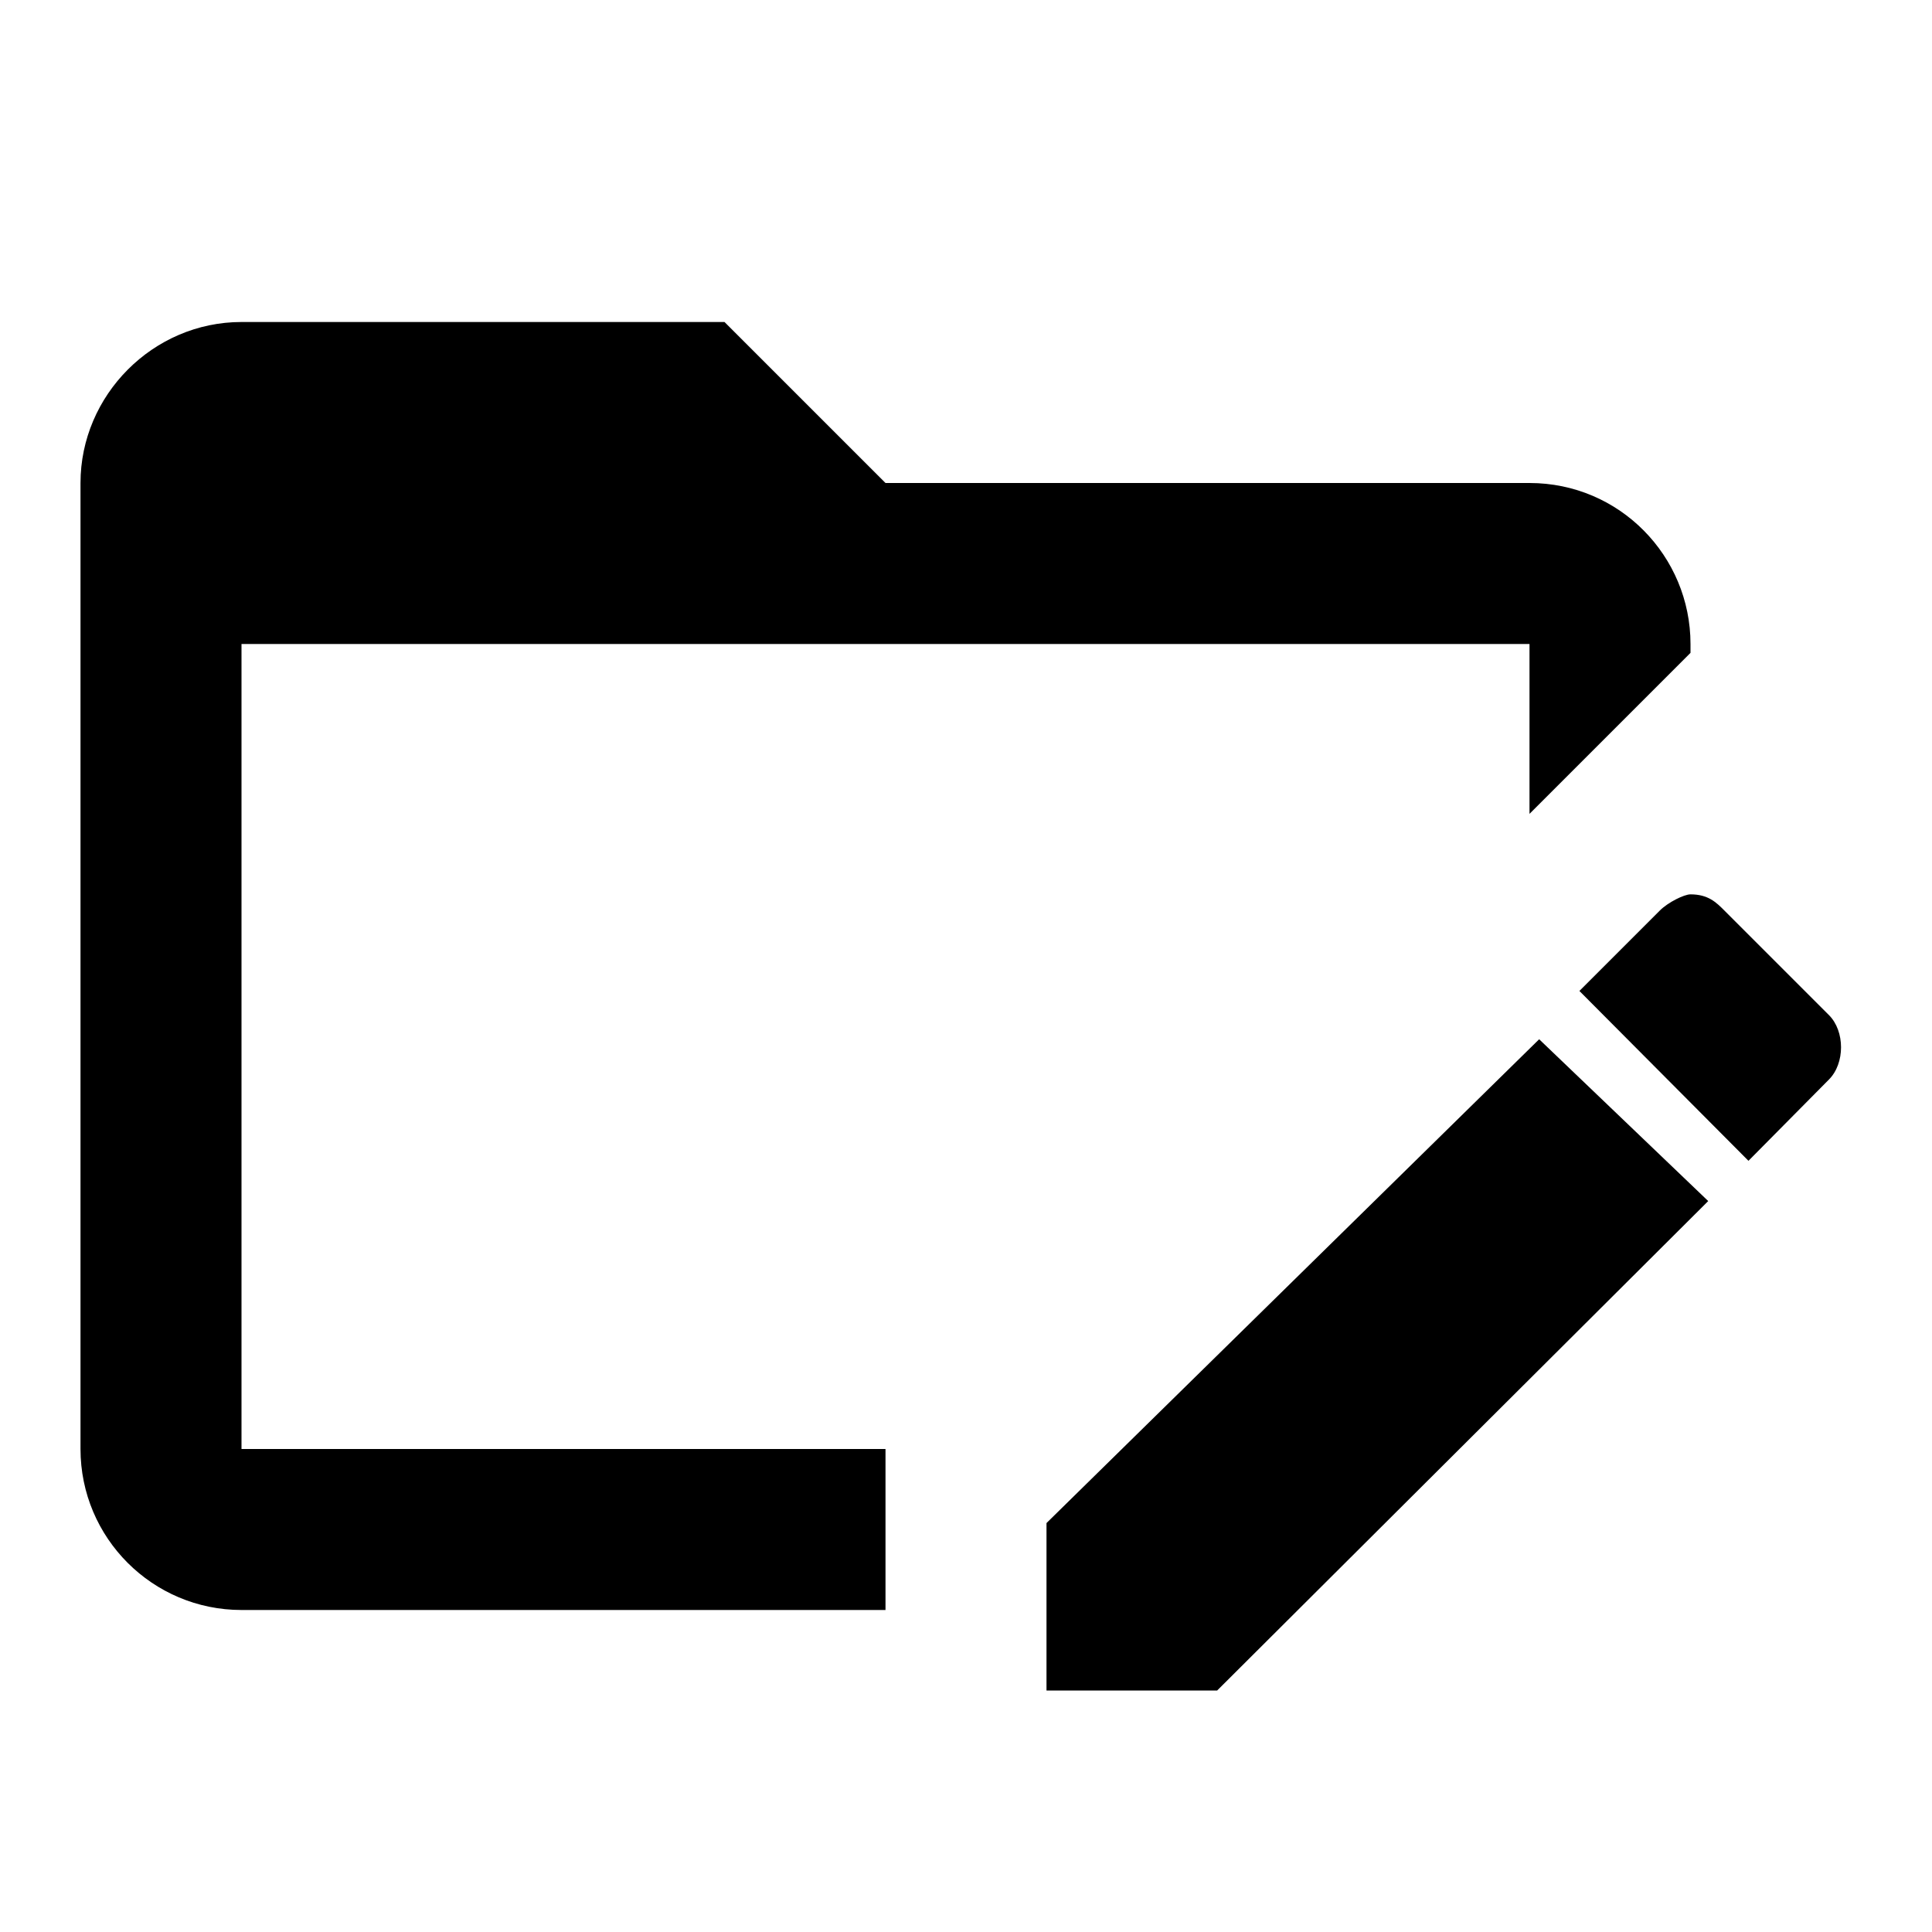
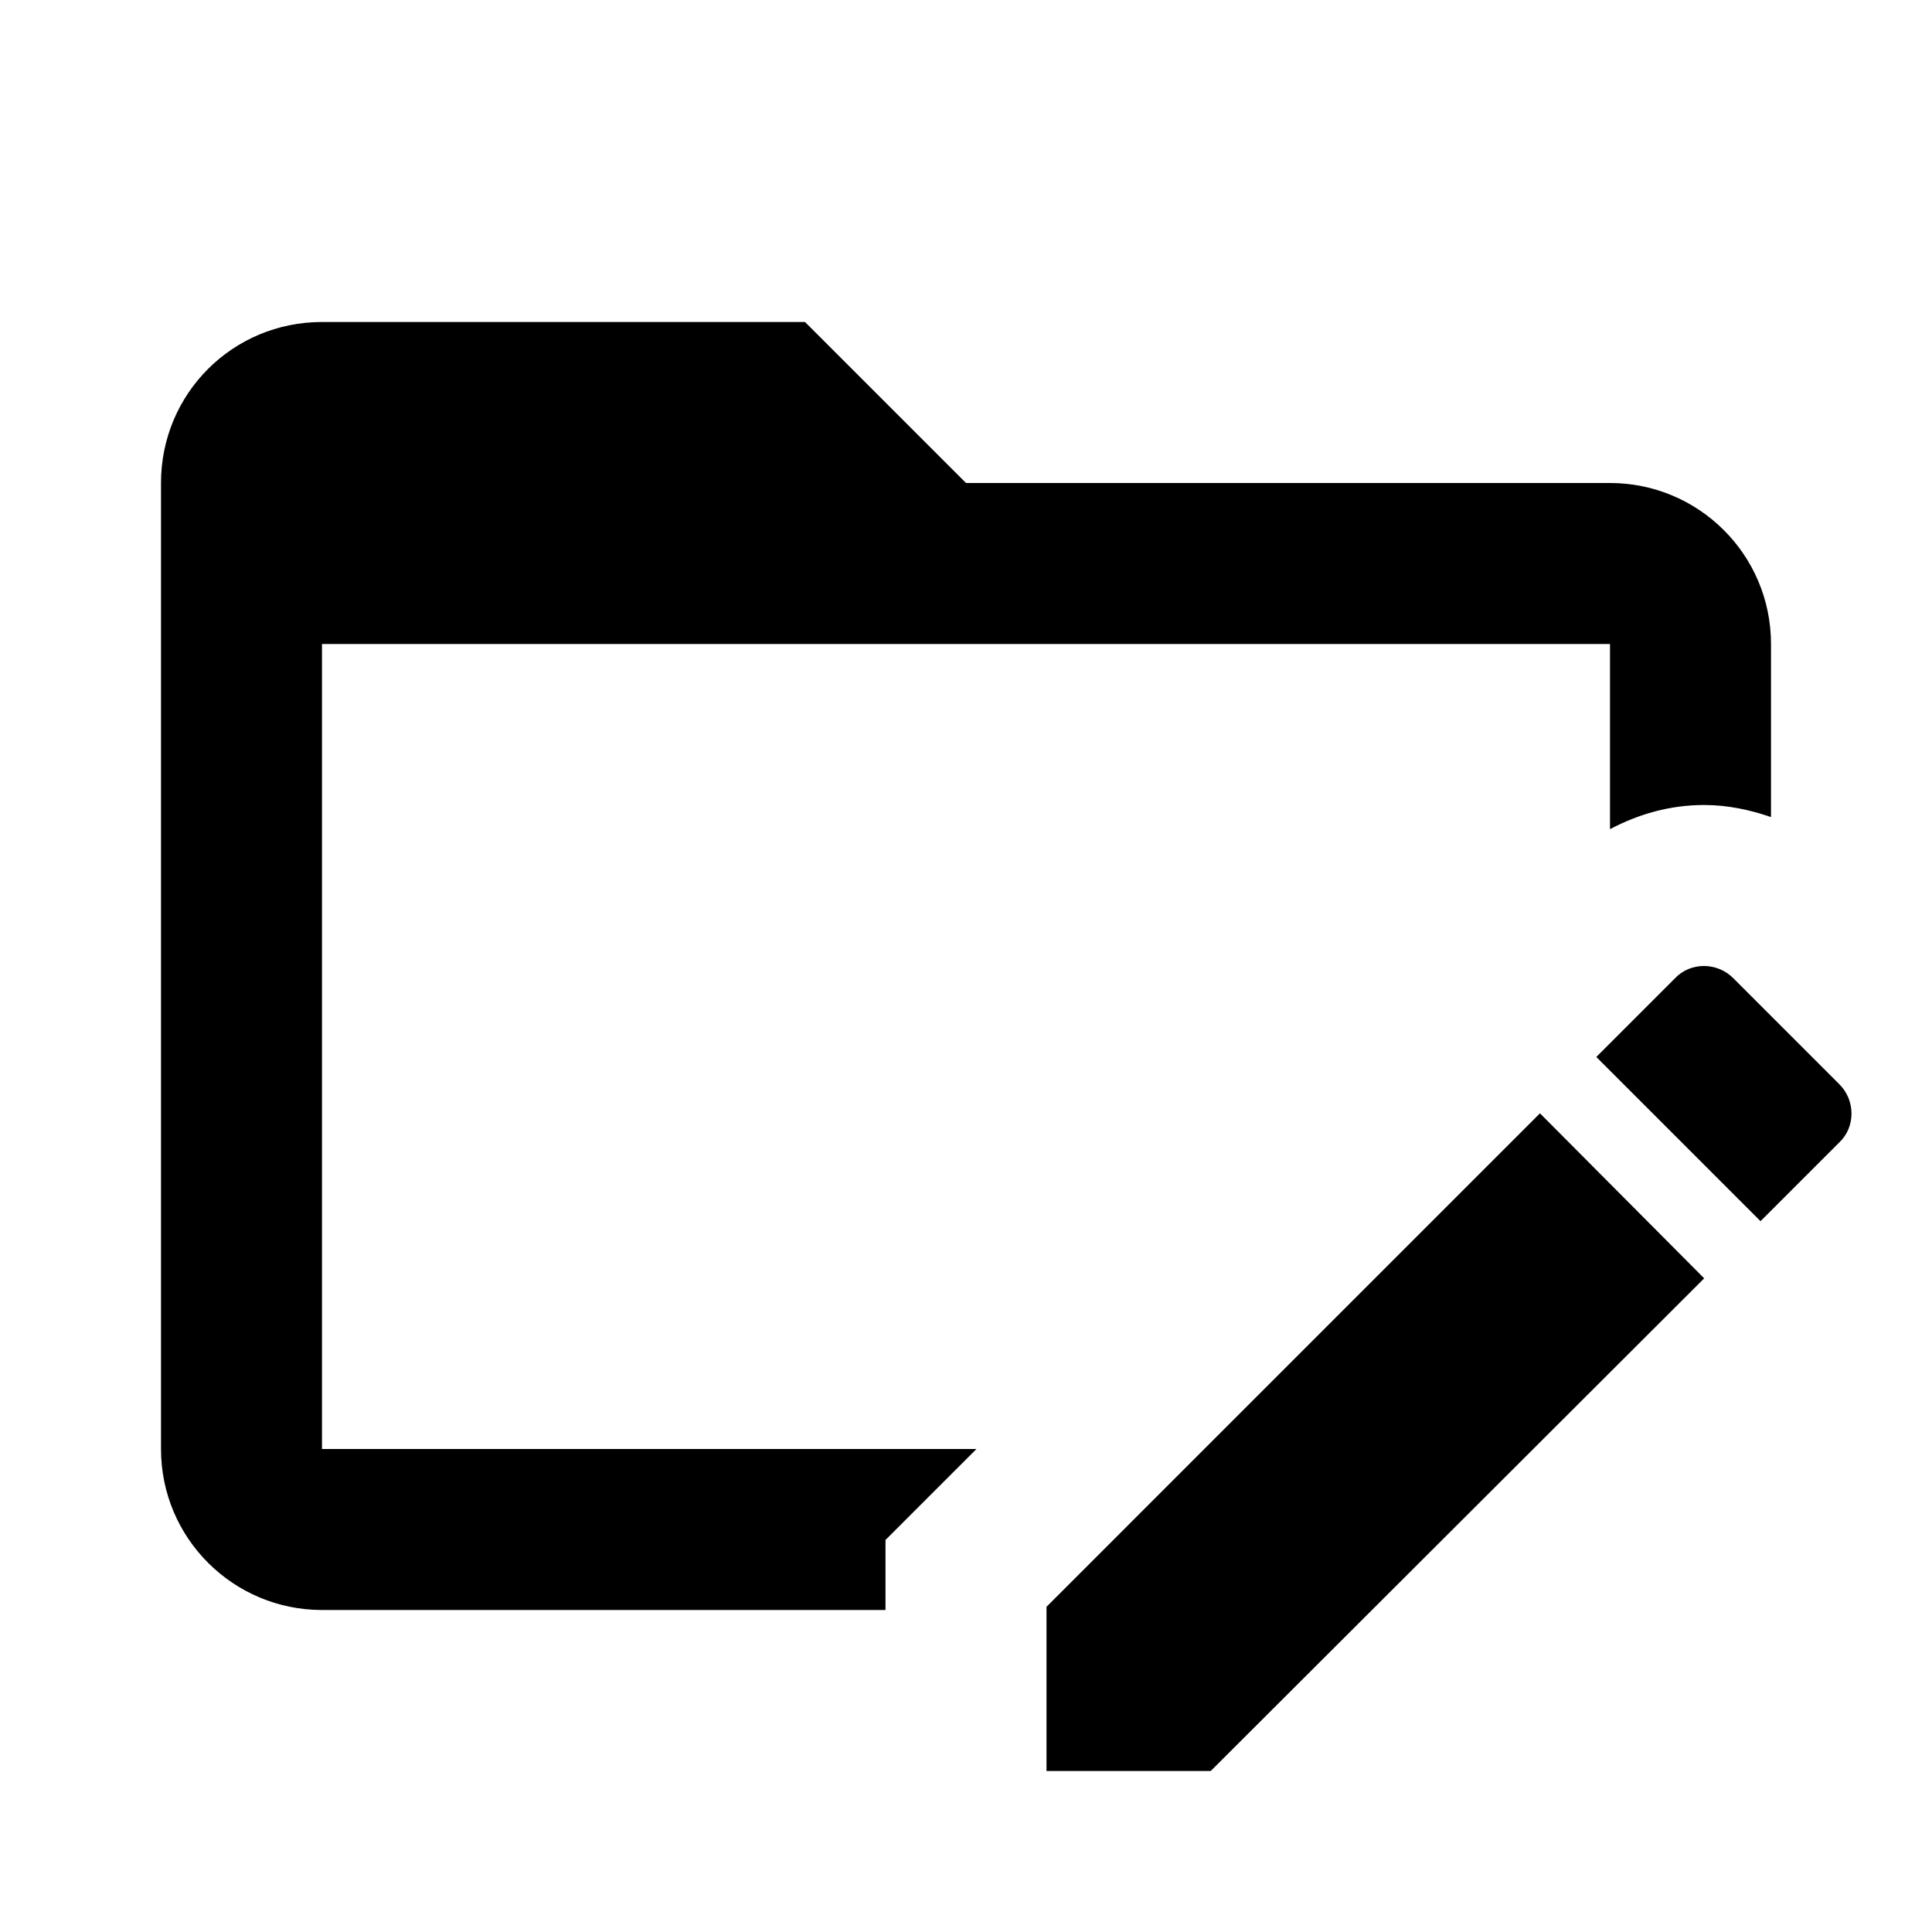
<svg xmlns="http://www.w3.org/2000/svg" width="24" height="24">
-   <path d="M21,11.11C20.92,11.11 20.72,11.21 20.62,11.31L19.62,12.31L21.72,14.42L22.72,13.41C22.92,13.21 22.92,12.81 22.72,12.61L21.42,11.31C21.32,11.21 21.22,11.11 21,11.11M19.12,12.91L13,18.92V21H15.12L21.22,14.92L19.12,12.91M21,8V8.11L19,10.11V8H3V18H11V20H3A2,2 0 0,1 1,18V6C1,4.91 1.9,4 3,4H9L11,6H19C20.12,6 21,6.91 21,8Z" />
+   <path d="M4 18H12.13L11 19.13V20H4C2.9 20 2 19.11 2 18V6C2 4.89 2.89 4 4 4H10L12 6H20C21.1 6 22 6.89 22 8V10.15C21.74 10.06 21.46 10 21.17 10C20.75 10 20.36 10.11 20 10.3V8H4V18M22.85 13.47L21.53 12.15C21.33 11.95 21 11.95 20.81 12.15L19.83 13.13L21.87 15.17L22.85 14.19C23.05 14 23.05 13.67 22.85 13.47M13 19.96V22H15.04L21.17 15.88L19.13 13.83L13 19.96Z" />
</svg>
